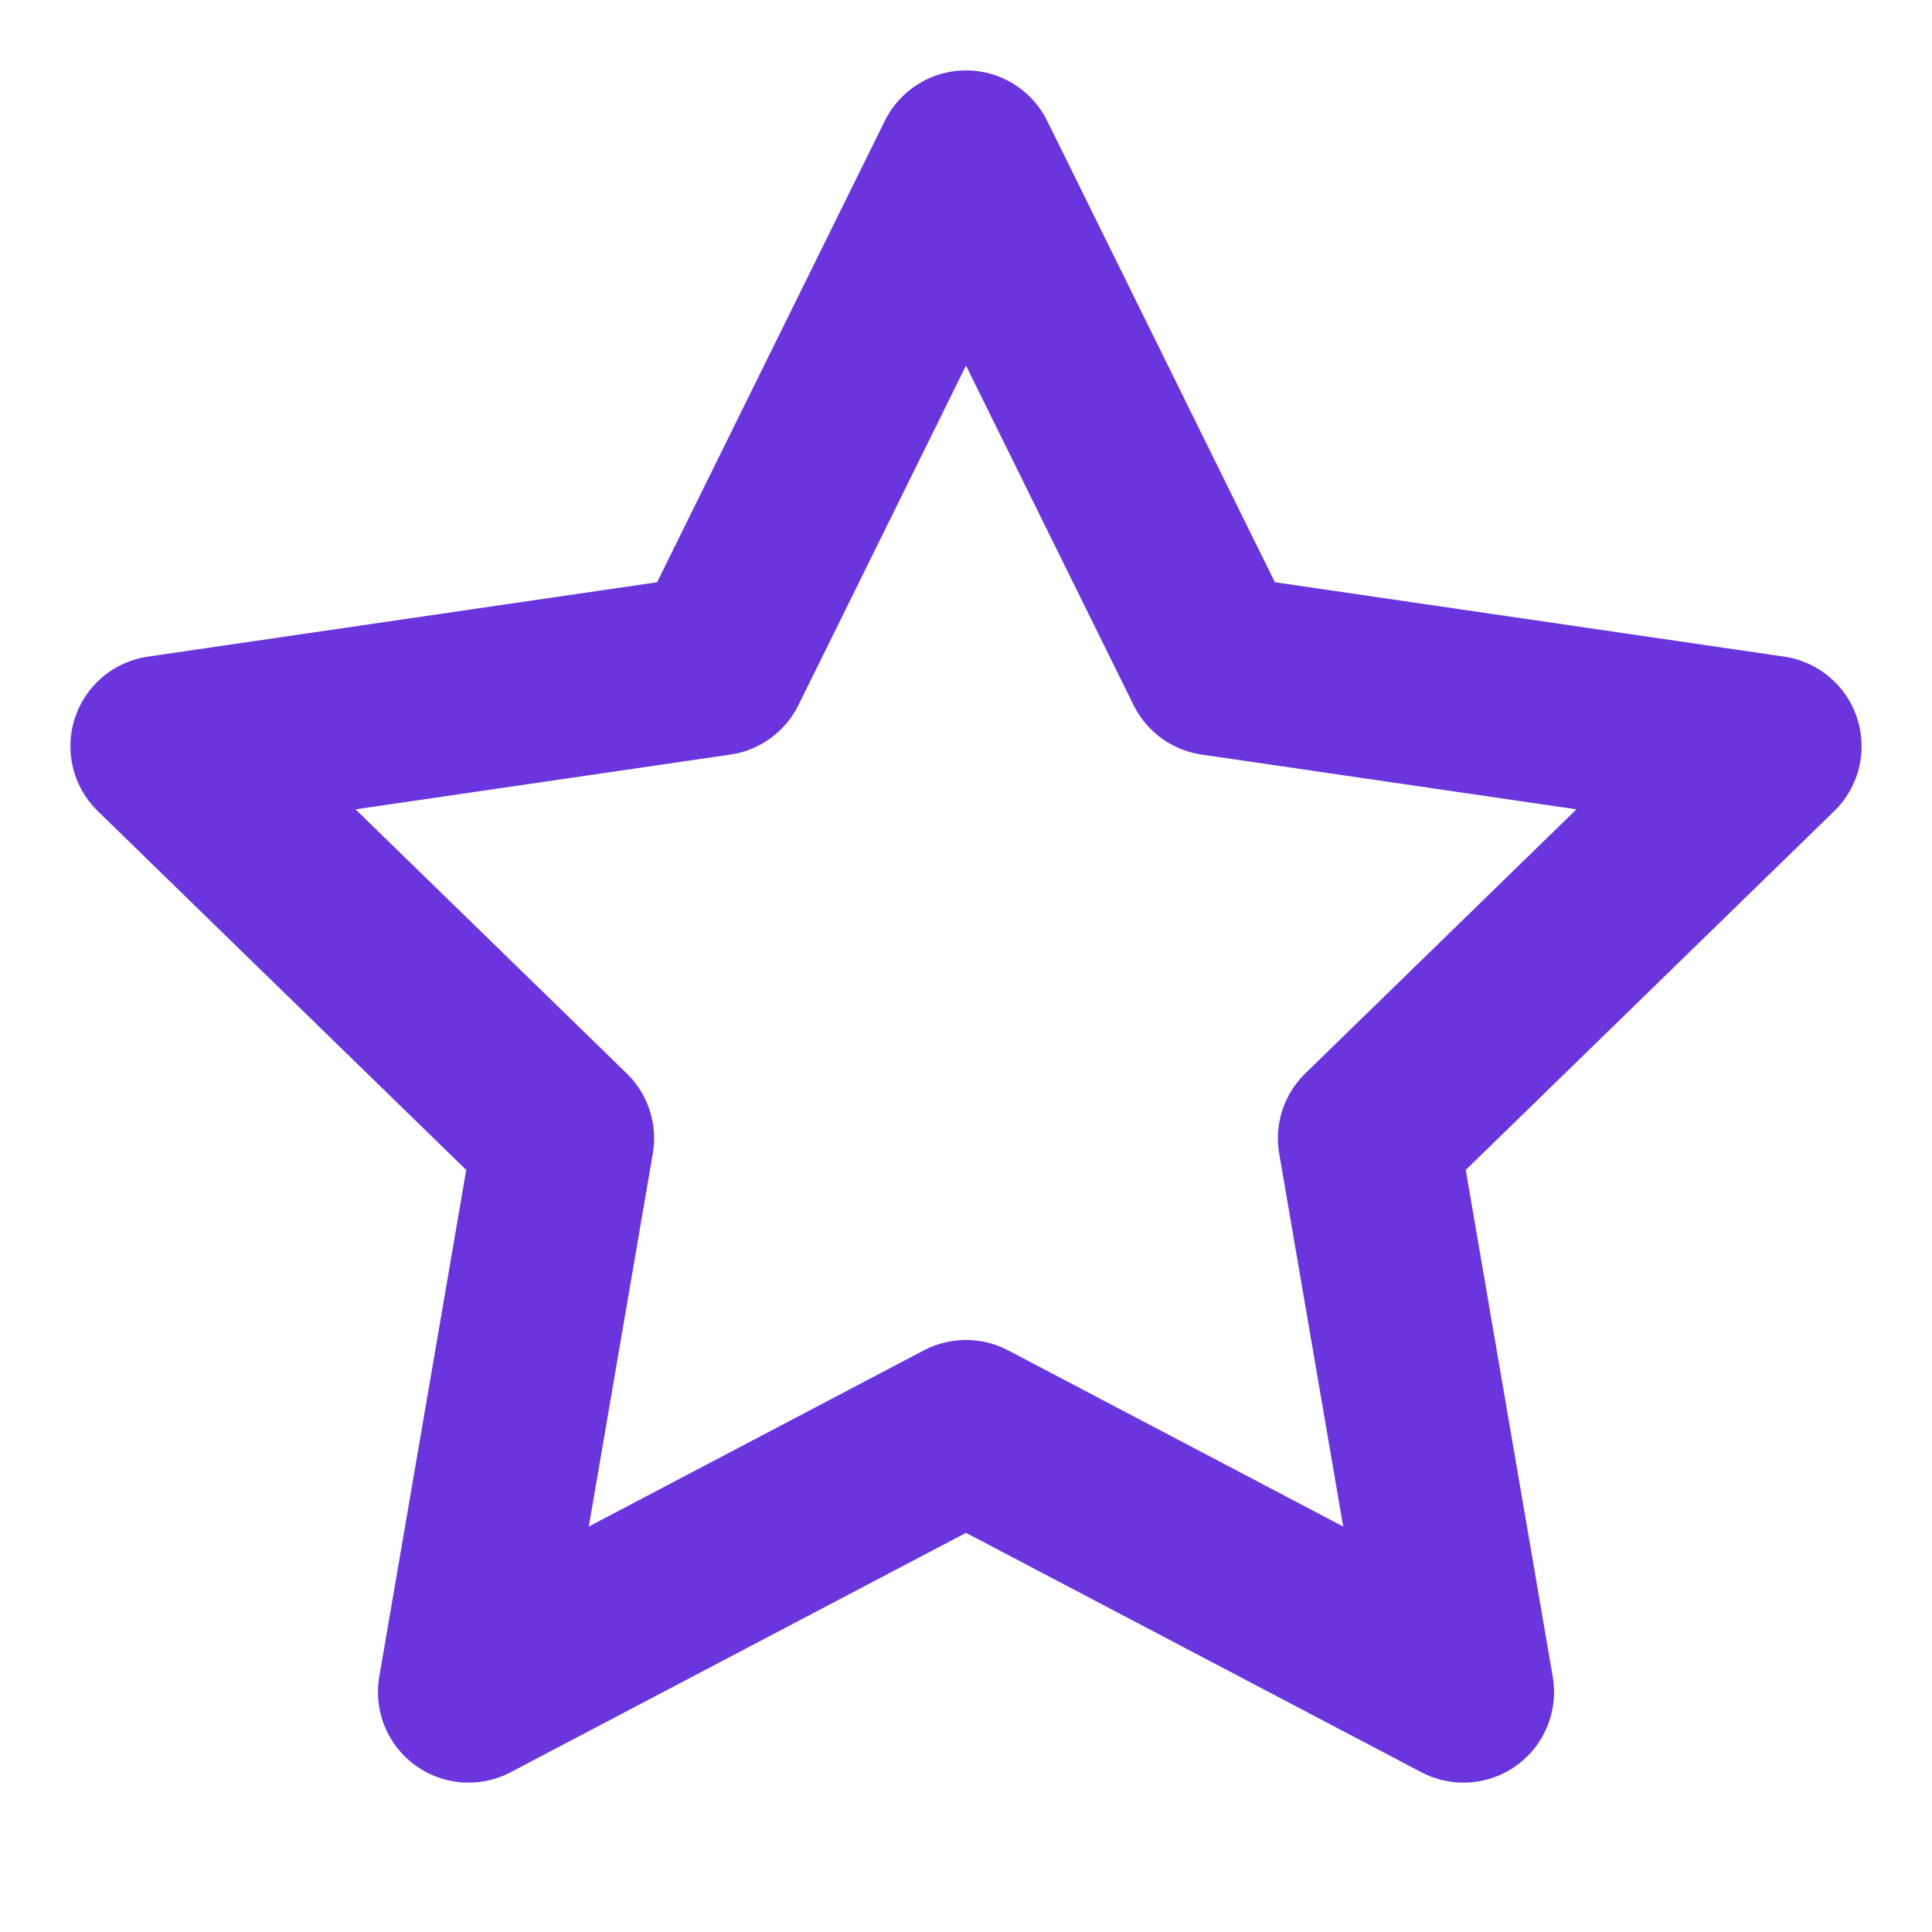
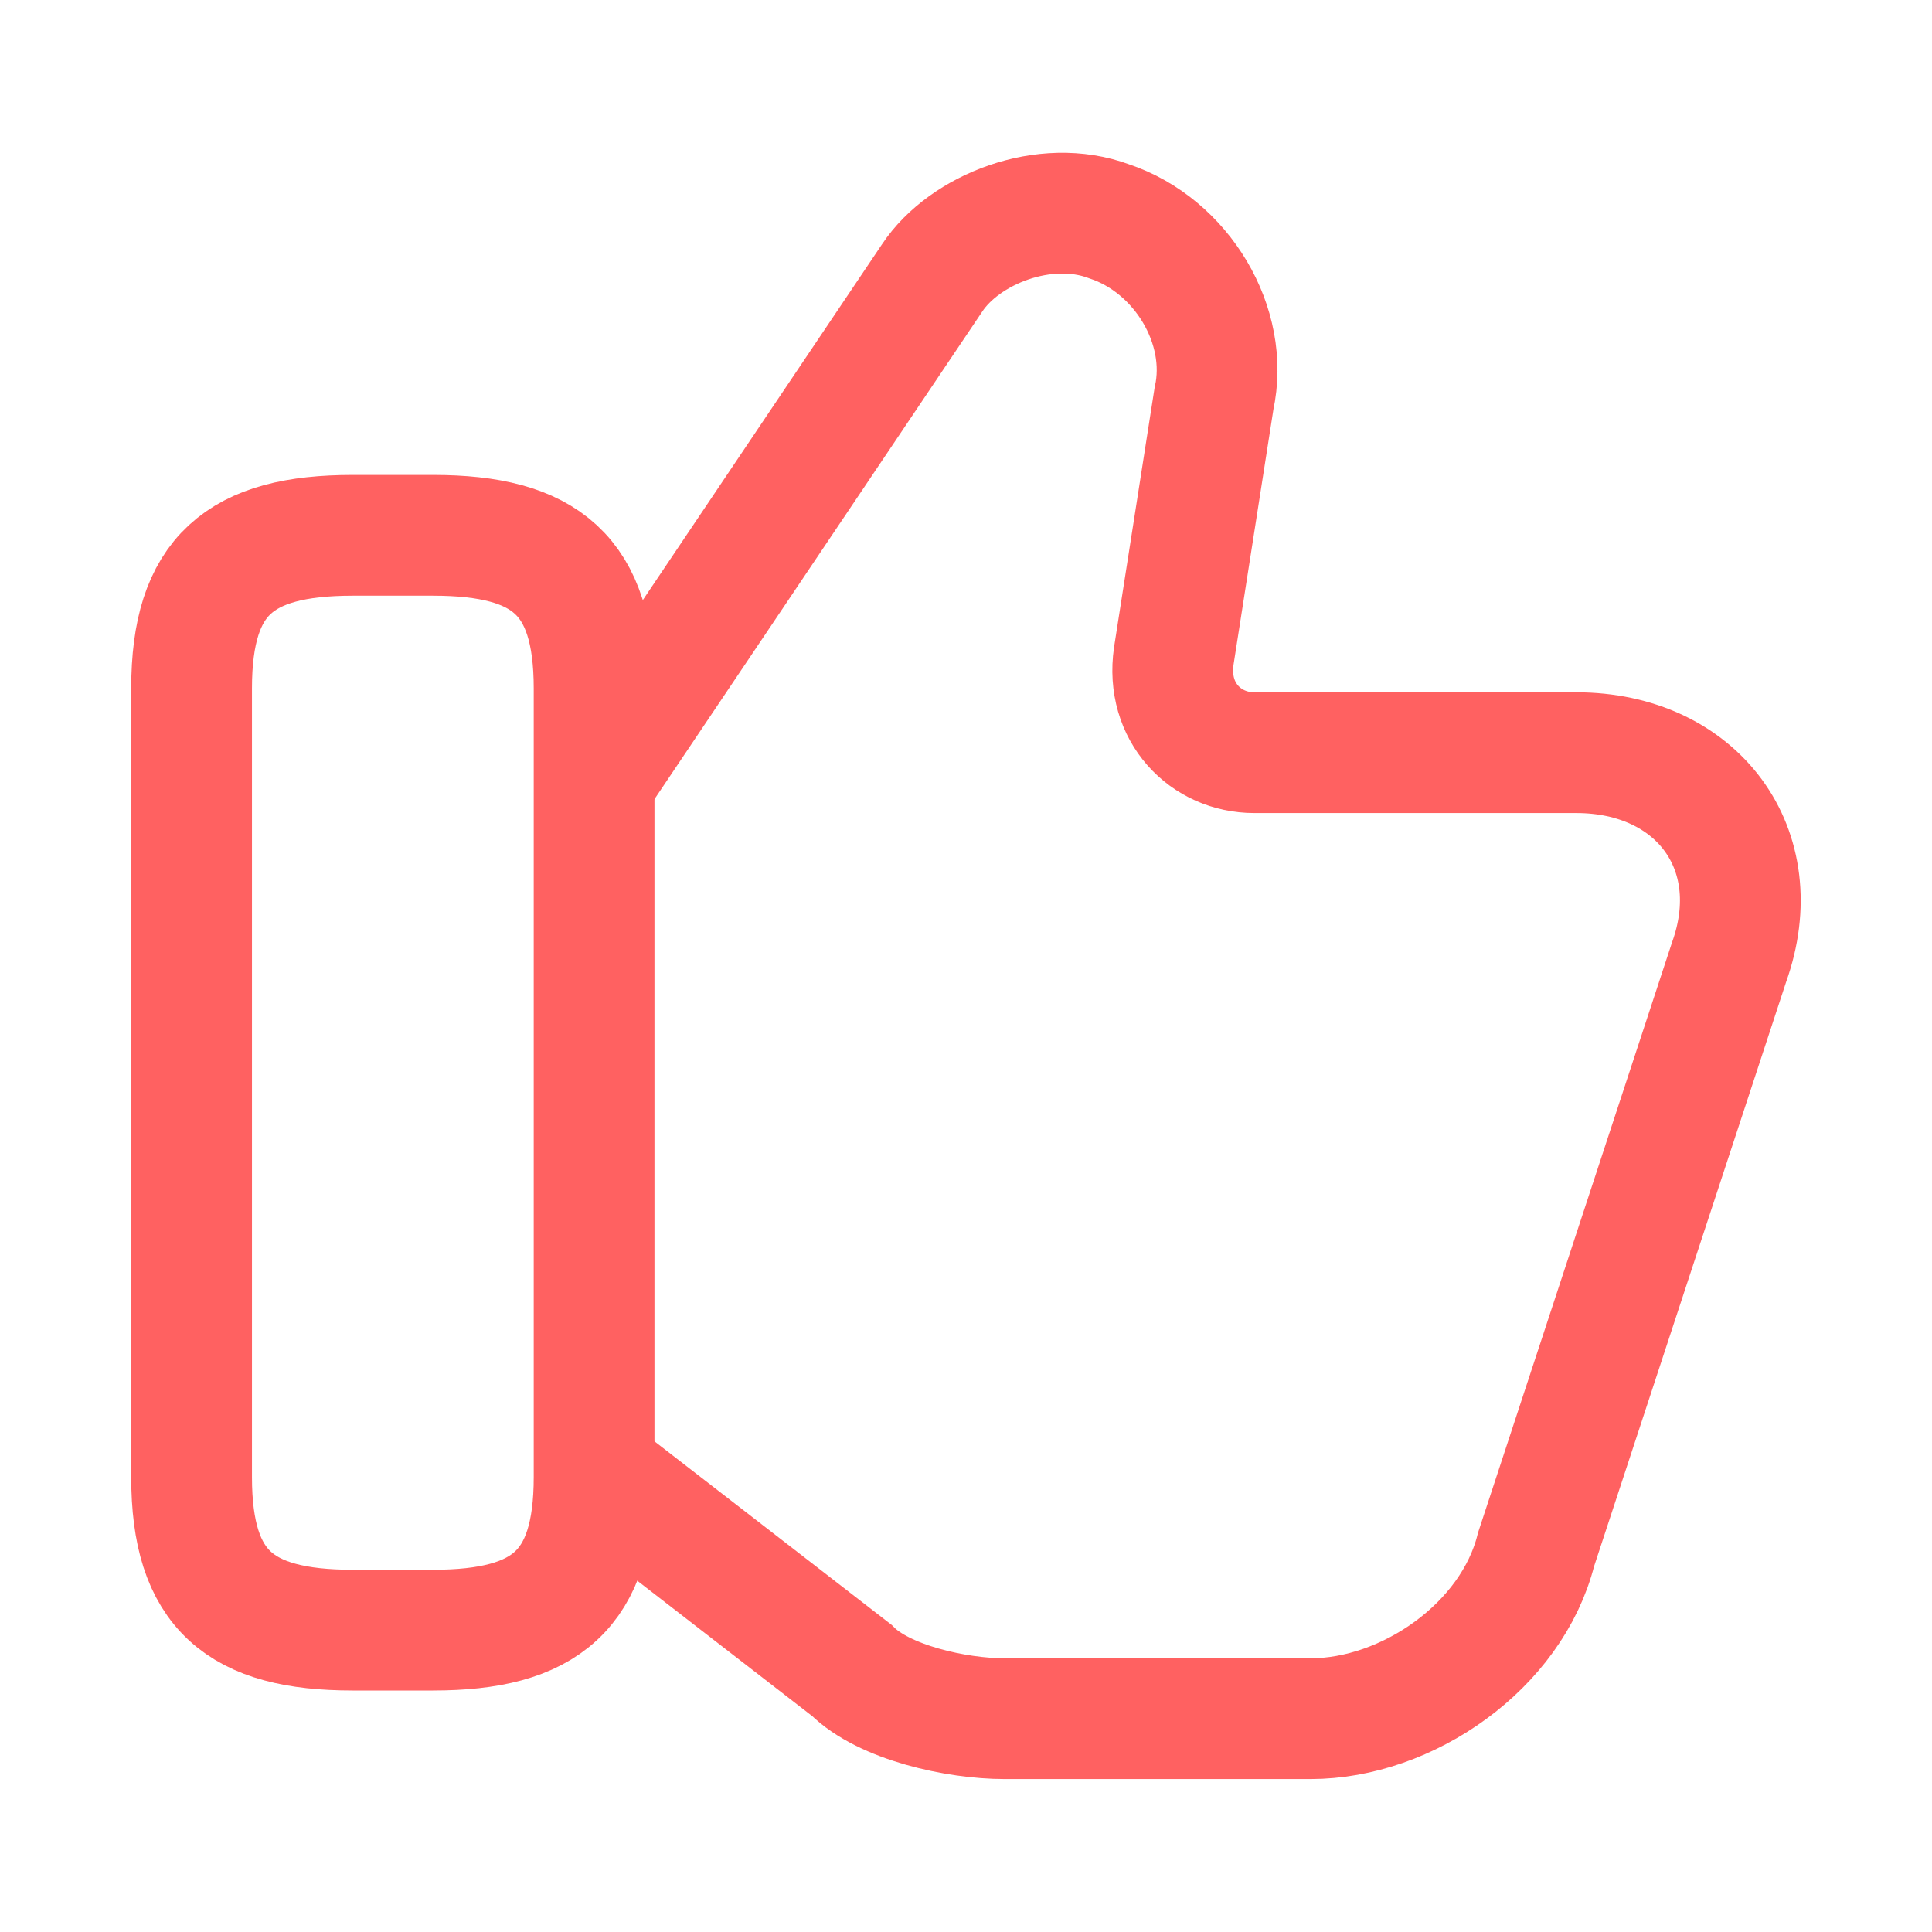
- <svg xmlns="http://www.w3.org/2000/svg" width="16" height="16" viewBox="0 0 16 16" fill="none">
-   <path d="M8 1.333L10.06 5.507L14.667 6.18L11.333 9.427L12.12 14.013L8 11.847L3.88 14.013L4.667 9.427L1.333 6.18L5.94 5.507L8 1.333Z" stroke="#6B35DE" stroke-width="1.5" stroke-linecap="round" stroke-linejoin="round" />
+ <svg xmlns="http://www.w3.org/2000/svg" width="24" height="24" viewBox="0 0 24 24" fill="none">
+   <path d="M7.48 18.35L10.581 20.75C10.98 21.15 11.88 21.35 12.48 21.35H16.28C17.48 21.35 18.78 20.45 19.081 19.25L21.48 11.95C21.98 10.55 21.081 9.35 19.581 9.35H15.581C14.98 9.35 14.48 8.85 14.581 8.15L15.081 4.95C15.28 4.05 14.681 3.05 13.78 2.75C12.98 2.45 11.98 2.85 11.581 3.45L7.48 9.55" stroke="#FF6161" stroke-width="1.5" stroke-miterlimit="10" />
+   <path d="M2.38 18.35V8.55C2.38 7.15 2.98 6.65 4.38 6.65H5.38C6.78 6.65 7.38 7.15 7.38 8.55V18.35C7.38 19.75 6.78 20.25 5.38 20.25H4.38C2.98 20.25 2.38 19.75 2.38 18.35Z" stroke="#FF6161" stroke-width="1.5" stroke-linecap="round" stroke-linejoin="round" />
</svg>
